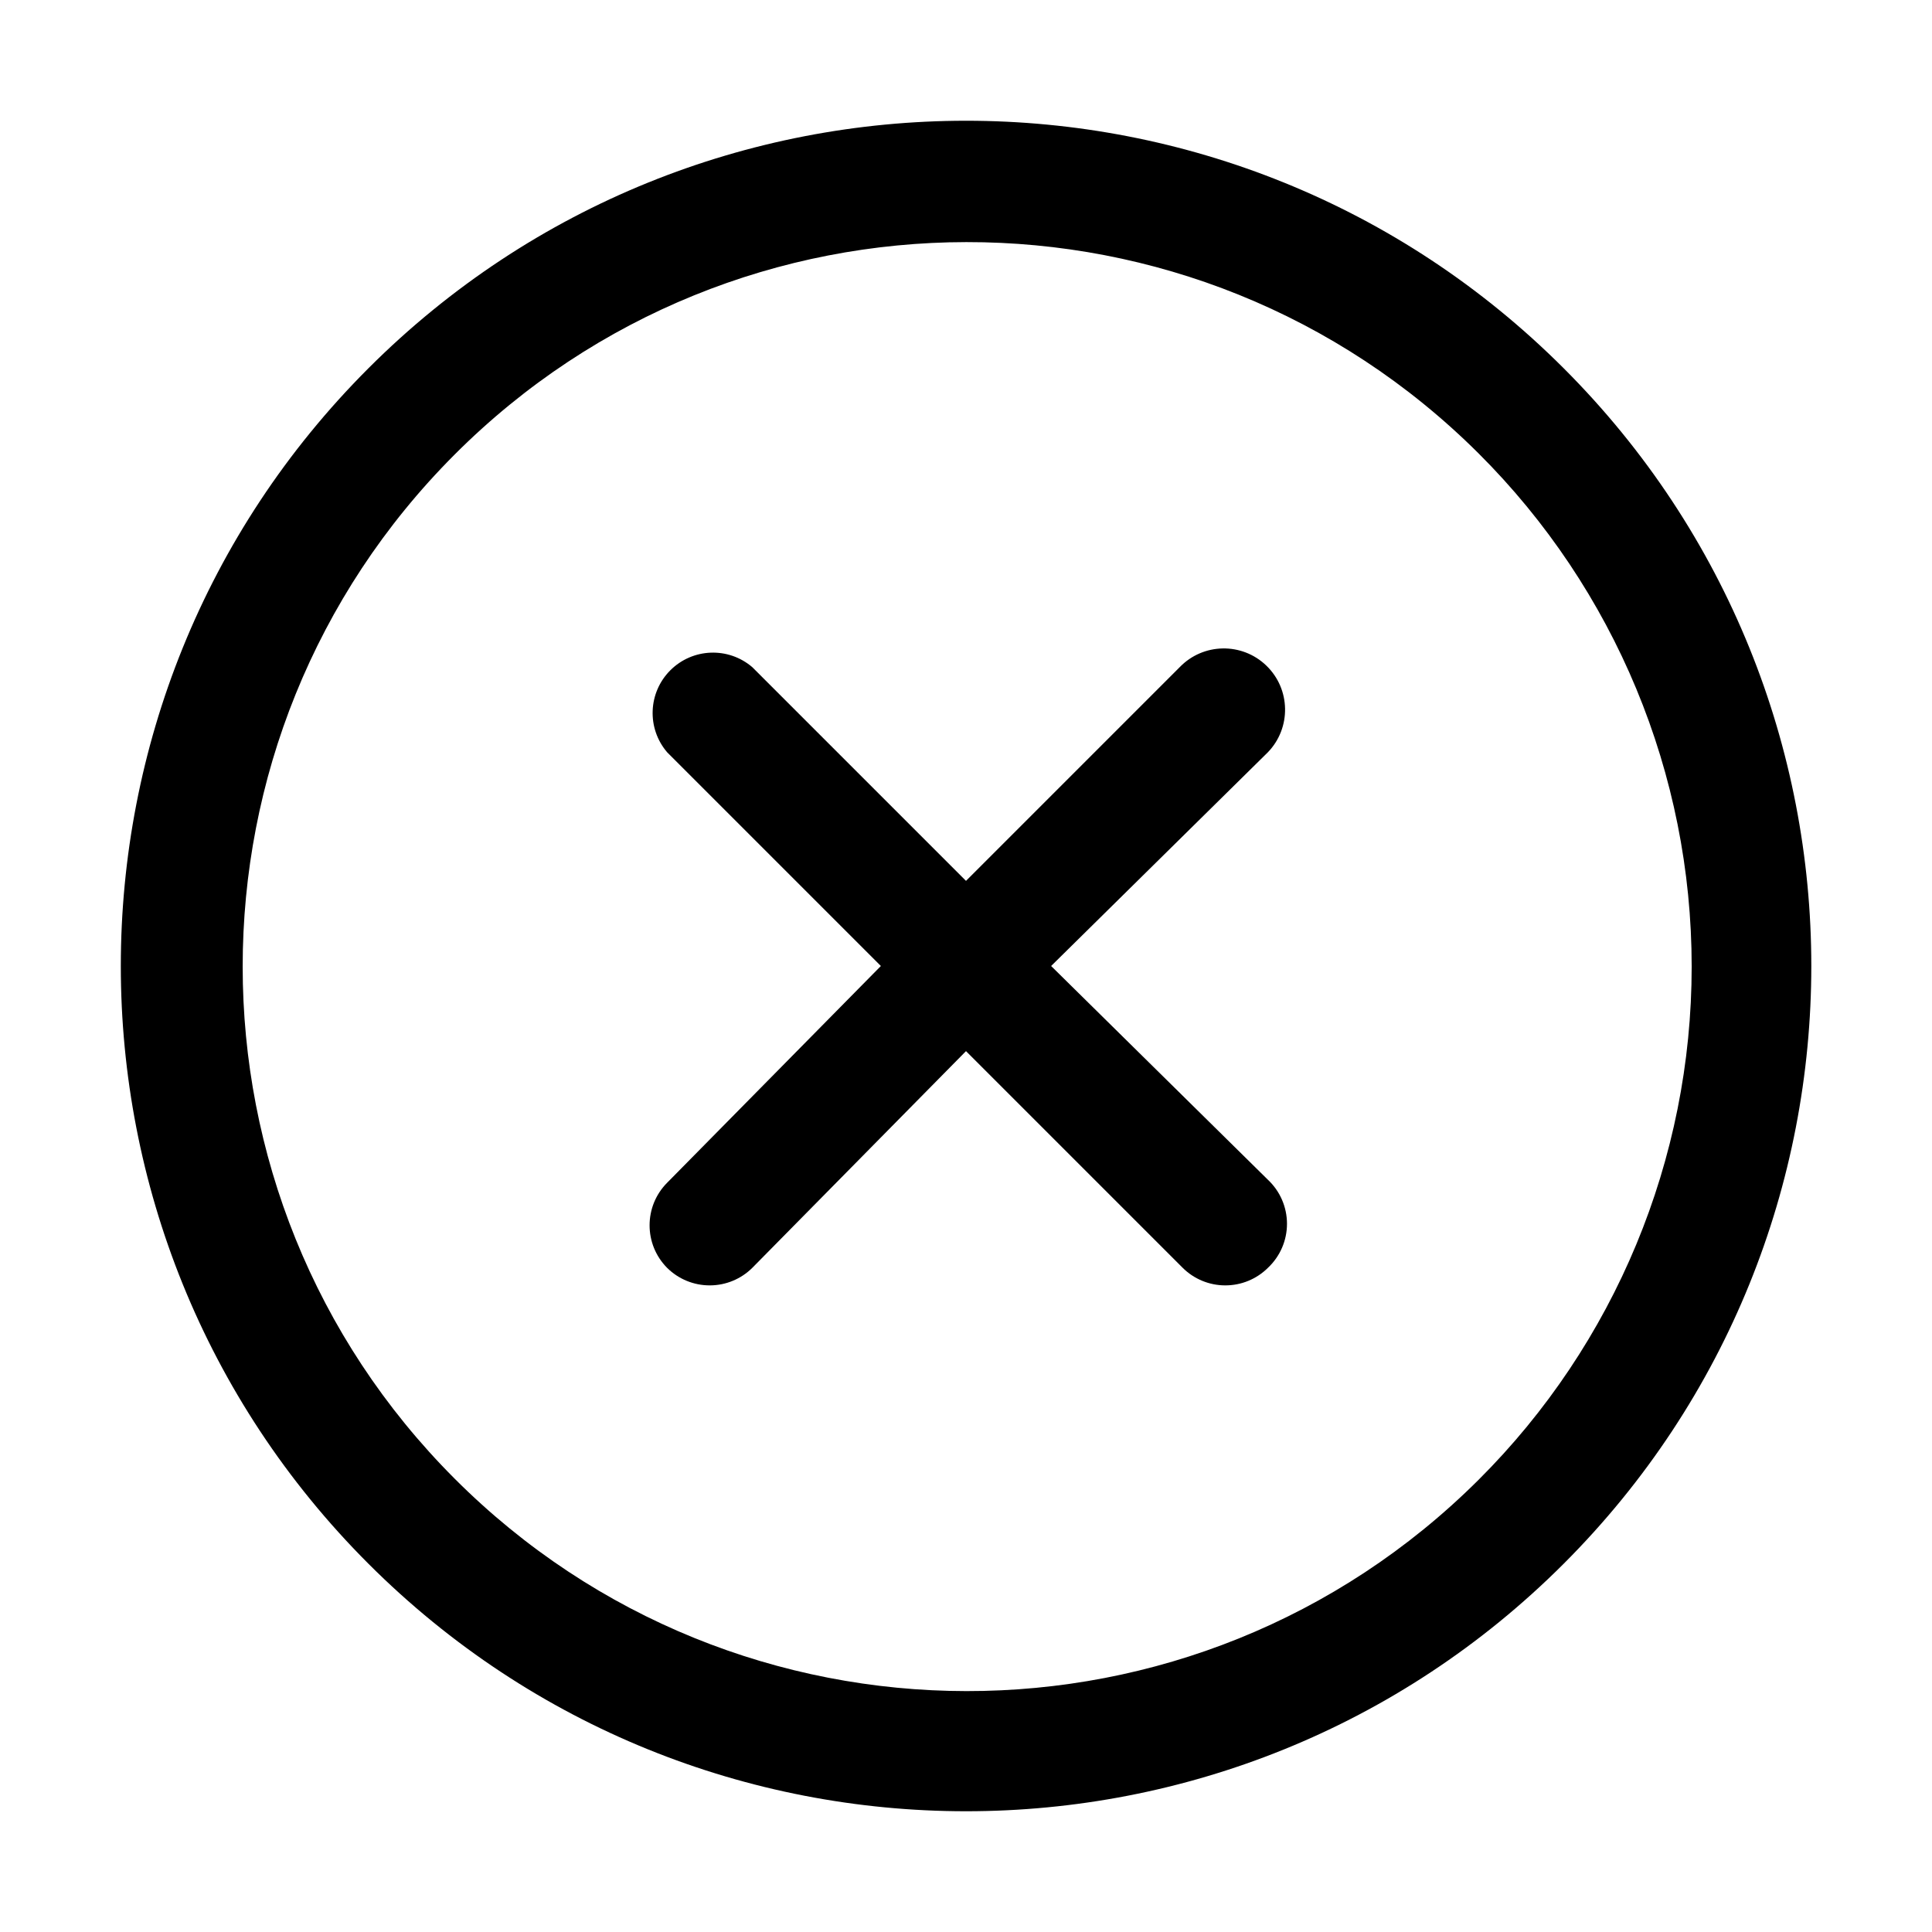
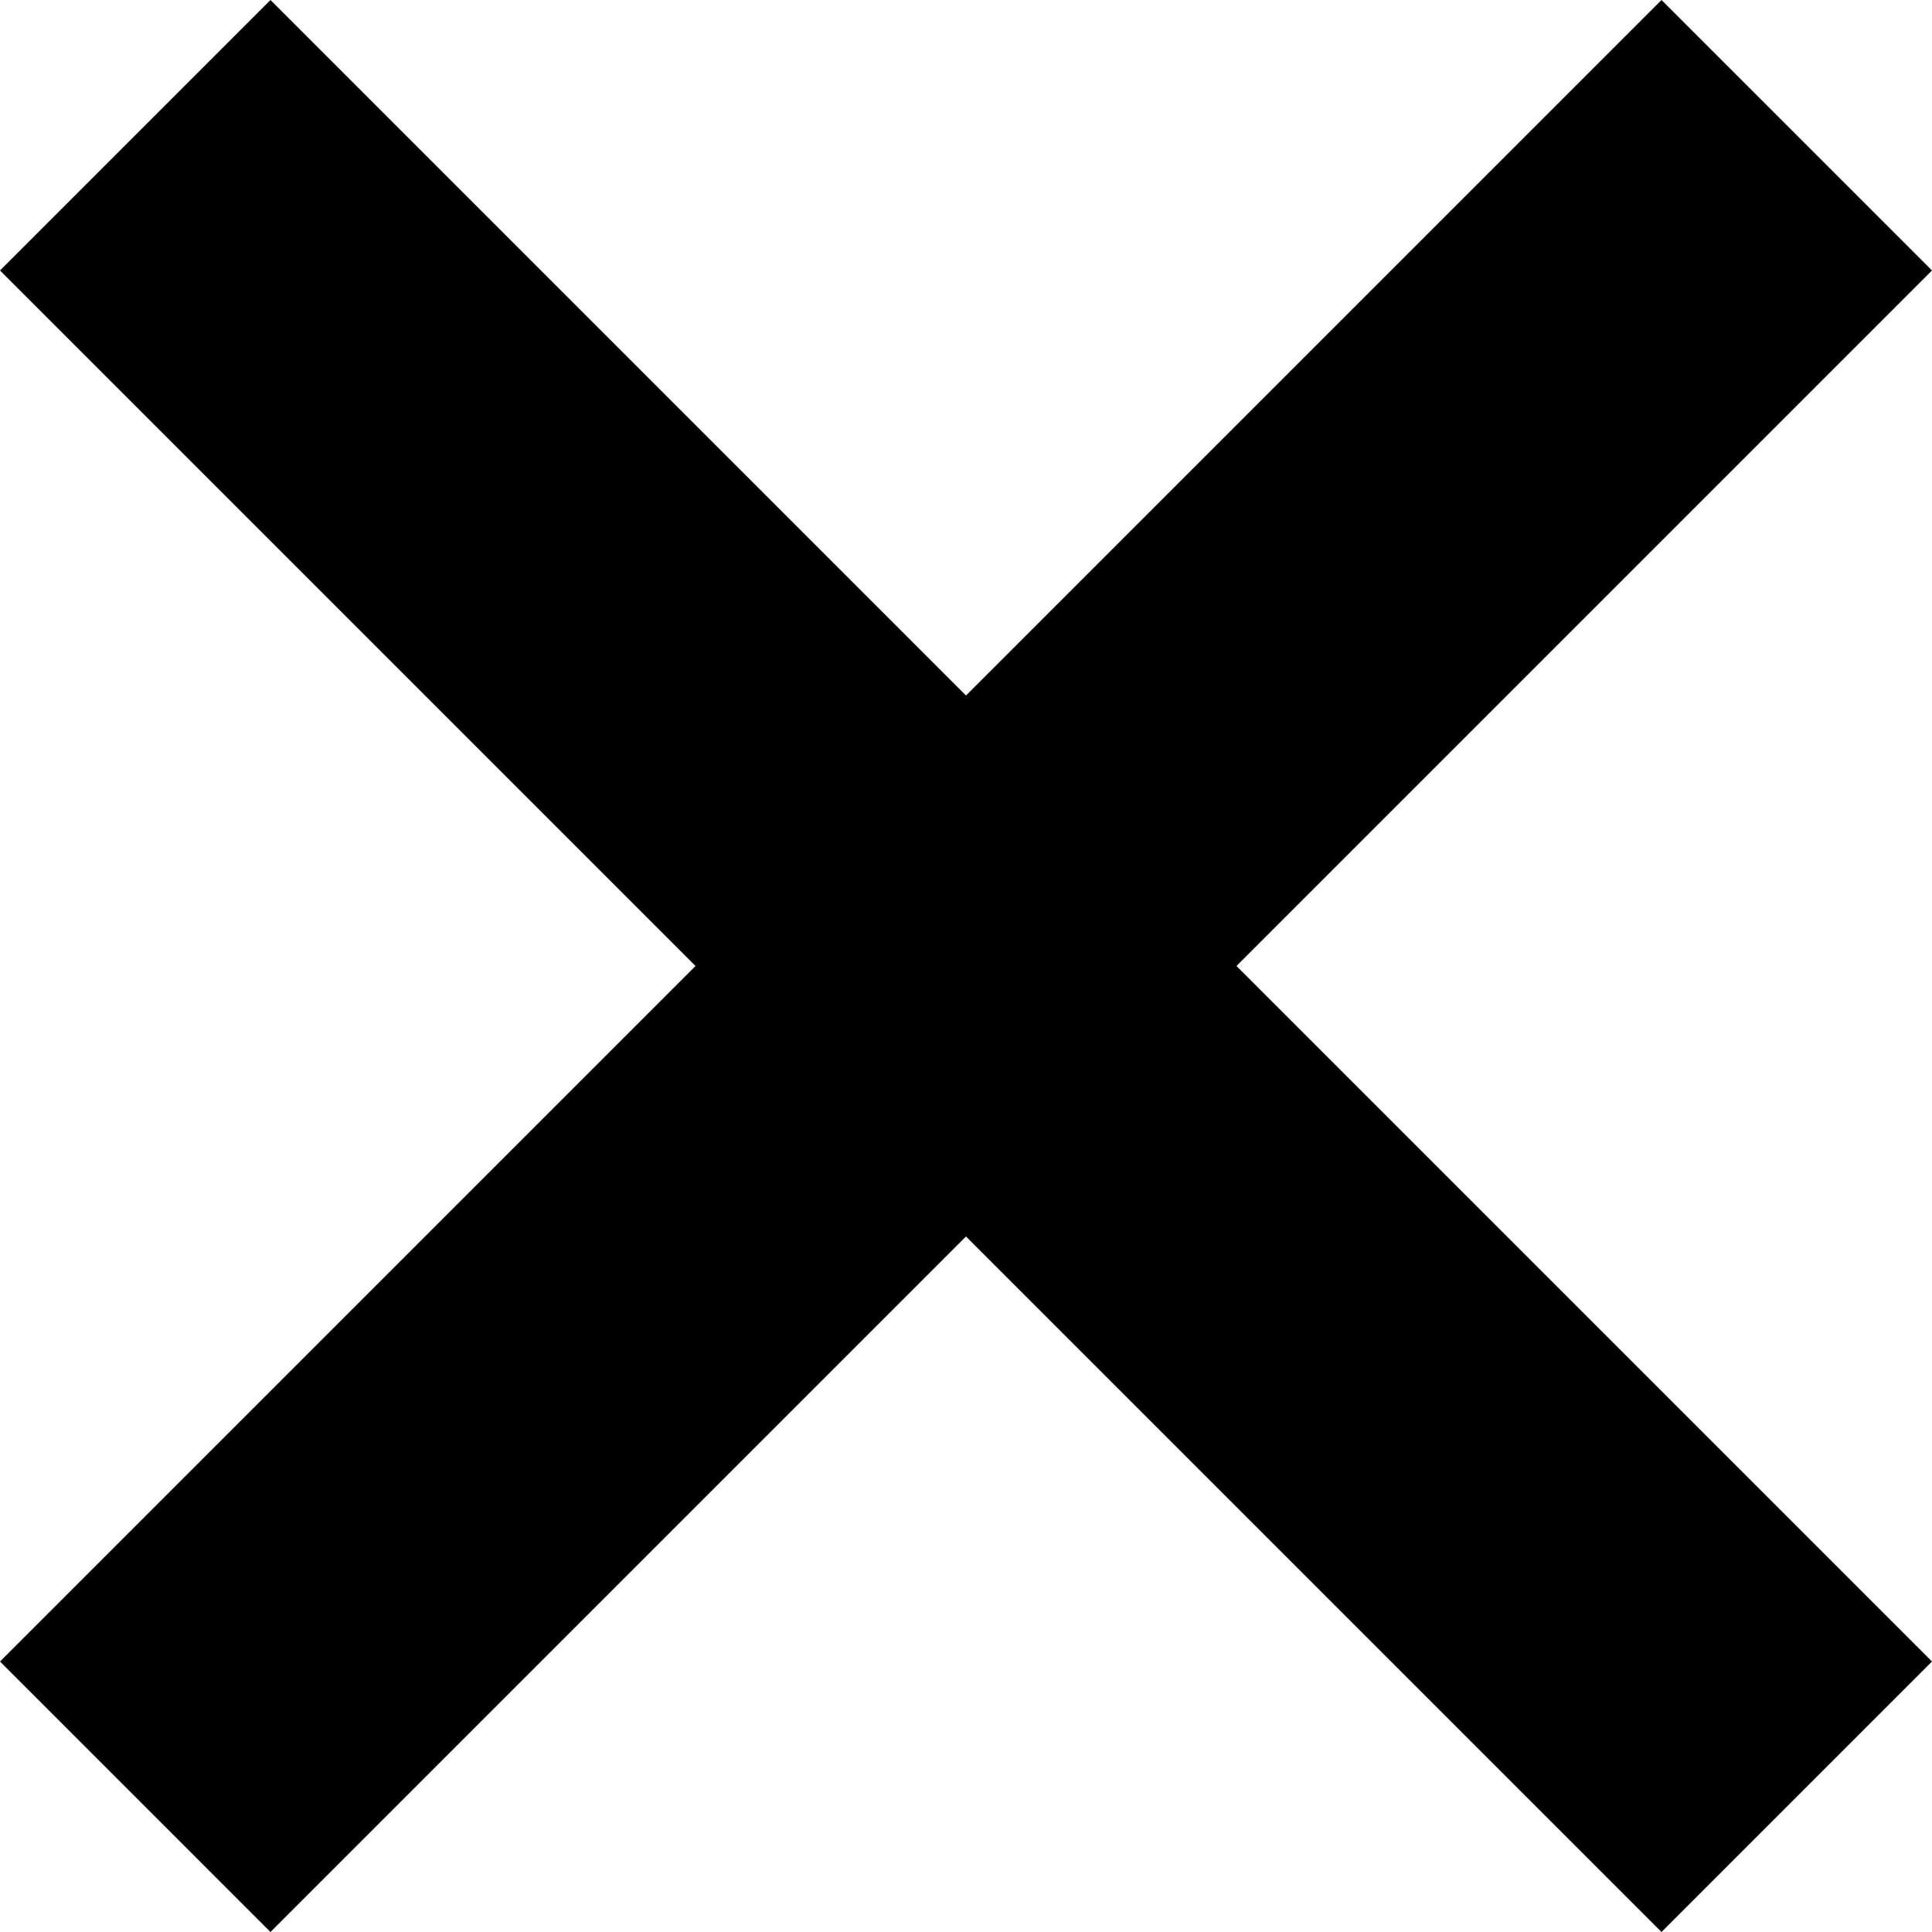
- <svg xmlns="http://www.w3.org/2000/svg" height="512" viewBox="0 0 32 32" width="512">
-   <path d="M21 12.46L17.41 16 21 19.54A1 1 0 0121 21a1 1 0 01-.71.29 1 1 0 01-.7-.29L16 17.41 12.46 21a1 1 0 01-.7.29 1 1 0 01-.71-.29 1 1 0 010-1.41L14.59 16l-3.54-3.54a1 1 0 011.41-1.41L16 14.59l3.54-3.54A1 1 0 0121 12.46zm4.9 13.44a14 14 0 110-19.8 14 14 0 010 19.8zM24.49 7.51a12 12 0 100 17 12 12 0 000-17z" data-name="Layer 22" />
+ <svg xmlns="http://www.w3.org/2000/svg" version="1.1" id="Capa_1" x="0px" y="0px" viewBox="0 0 426.667 426.667" style="enable-background:new 0 0 426.667 426.667;" xml:space="preserve">
+   <g>
+     <g>
+       <polygon points="426.667,59.733 366.933,0 213.333,153.6 59.733,0 0,59.733 153.6,213.333 0,366.933 59.733,426.667     213.333,273.067 366.933,426.667 426.667,366.933 273.067,213.333   " />
+     </g>
+   </g>
+   <g>
+ </g>
+   <g>
+ </g>
+   <g>
+ </g>
+   <g>
+ </g>
+   <g>
+ </g>
+   <g>
+ </g>
+   <g>
+ </g>
+   <g>
+ </g>
+   <g>
+ </g>
+   <g>
+ </g>
+   <g>
+ </g>
+   <g>
+ </g>
+   <g>
+ </g>
+   <g>
+ </g>
+   <g>
+ </g>
</svg>
